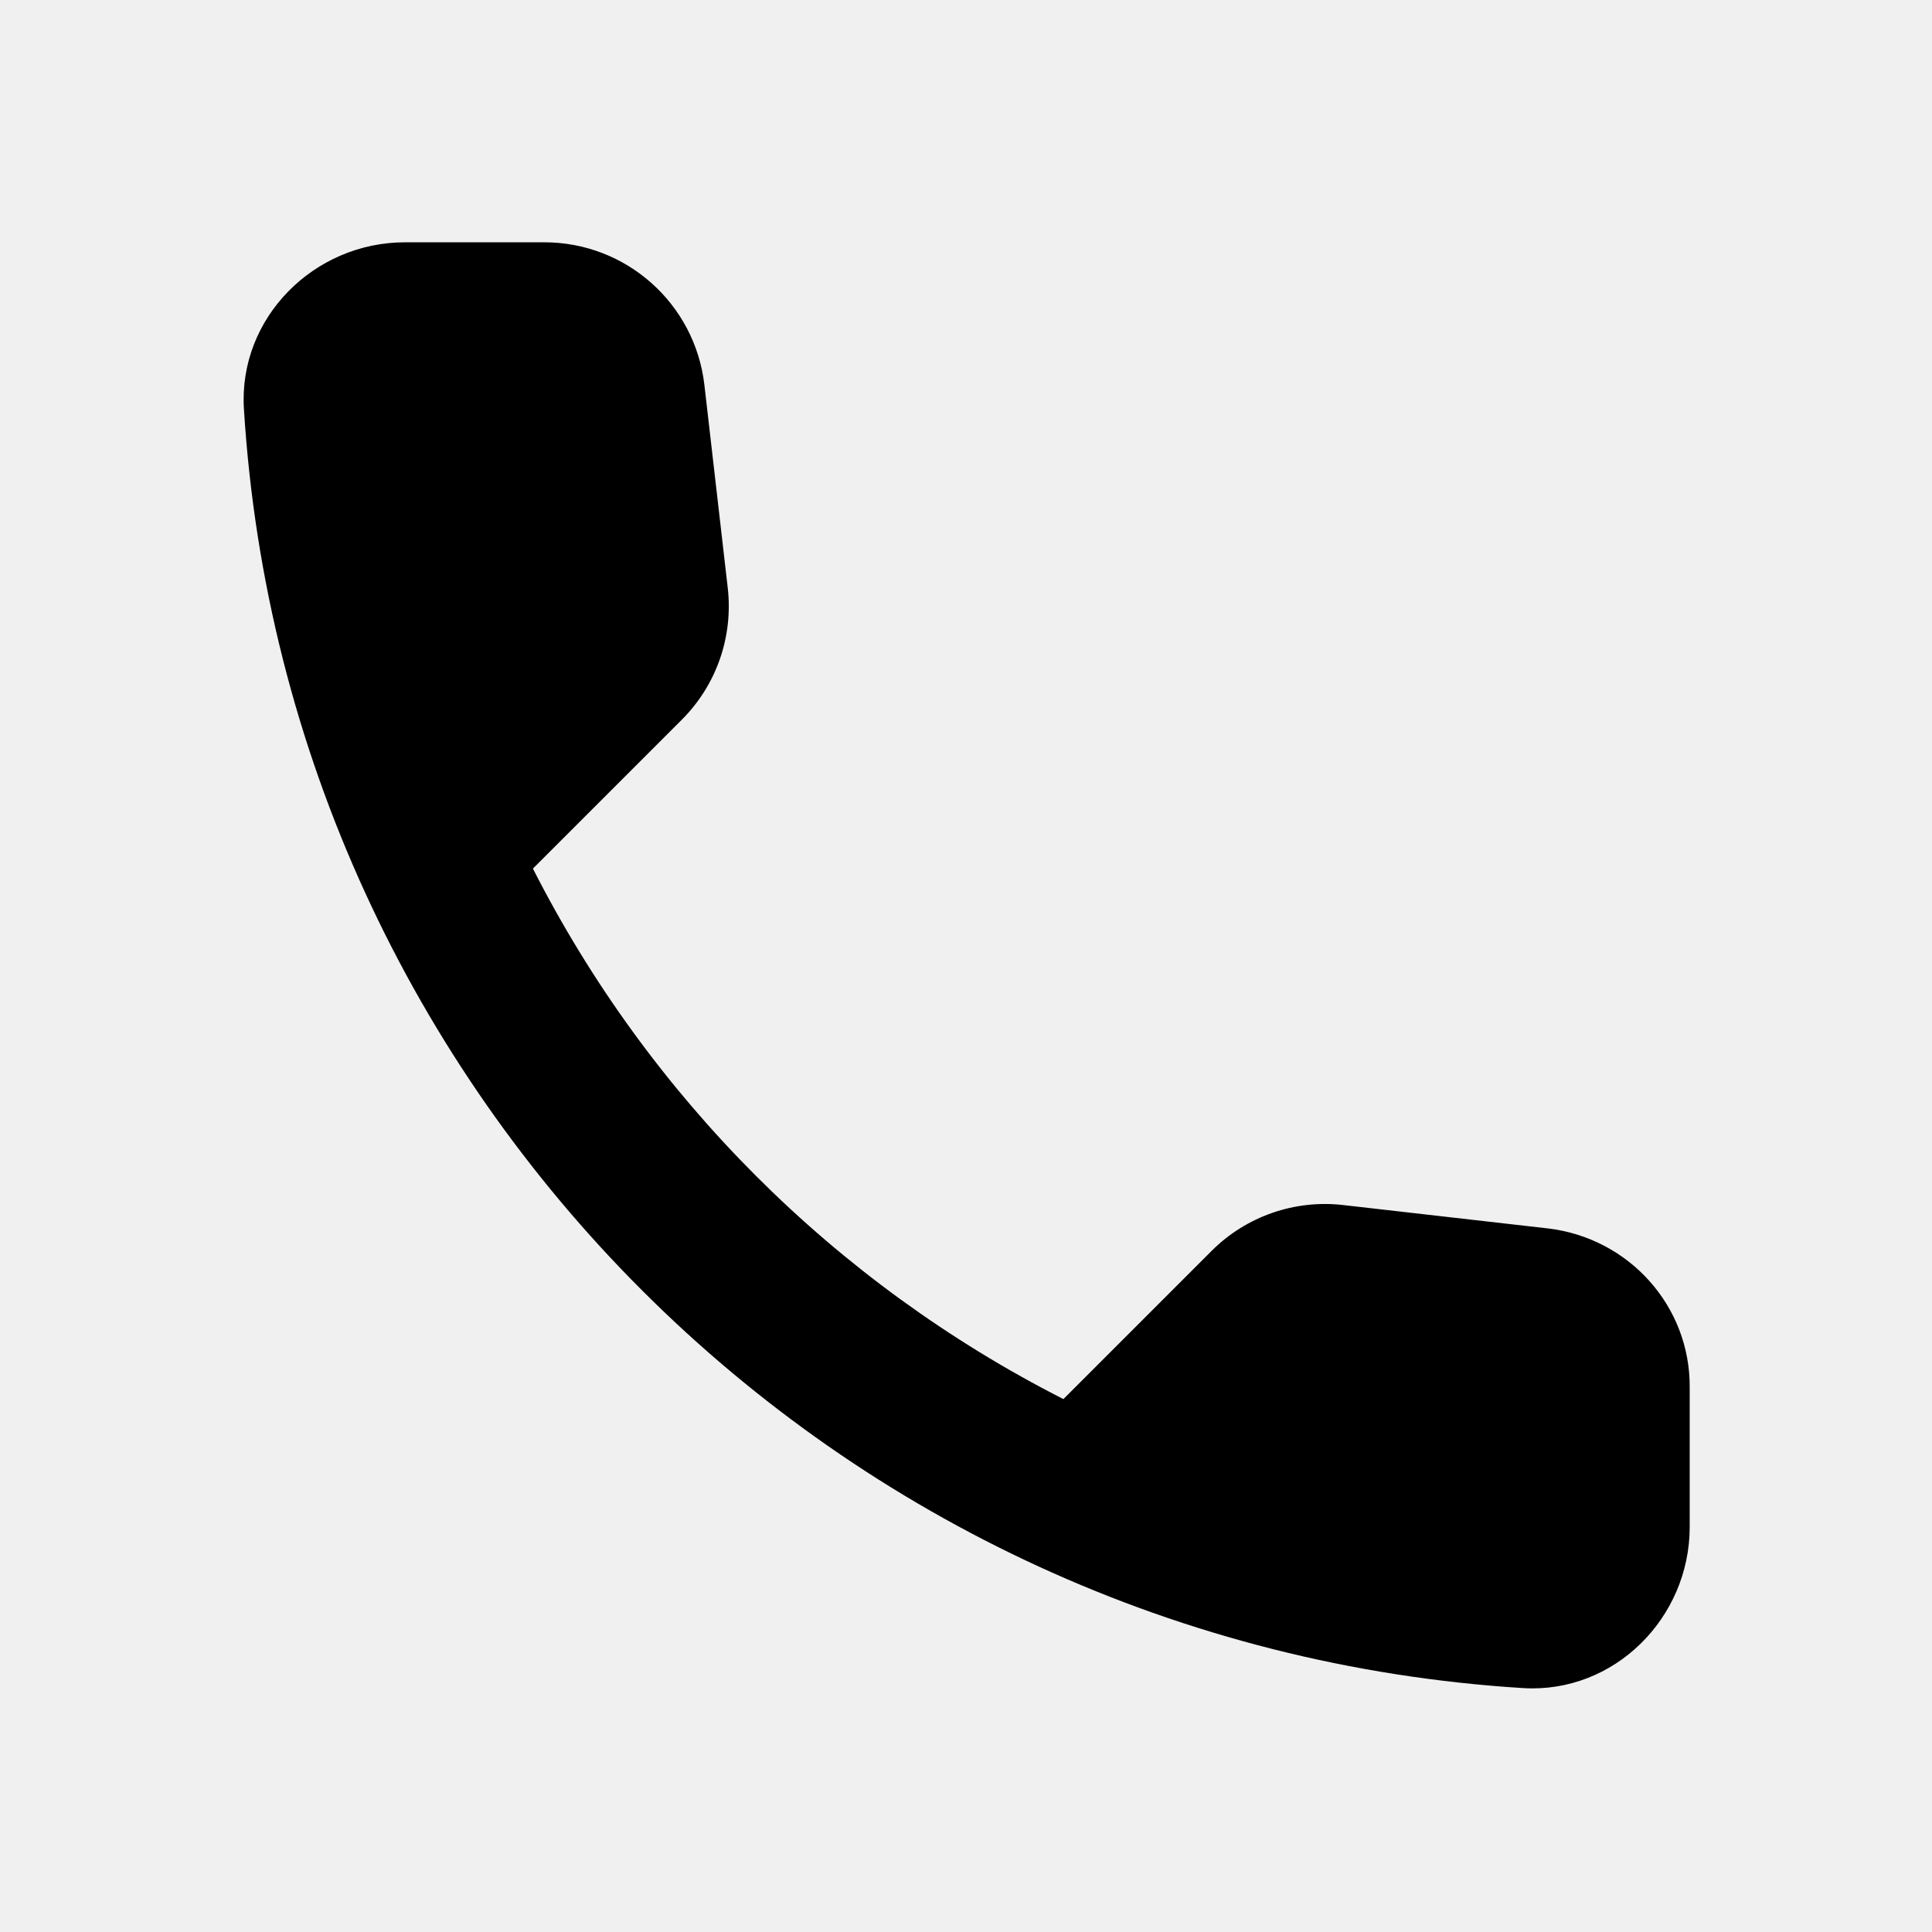
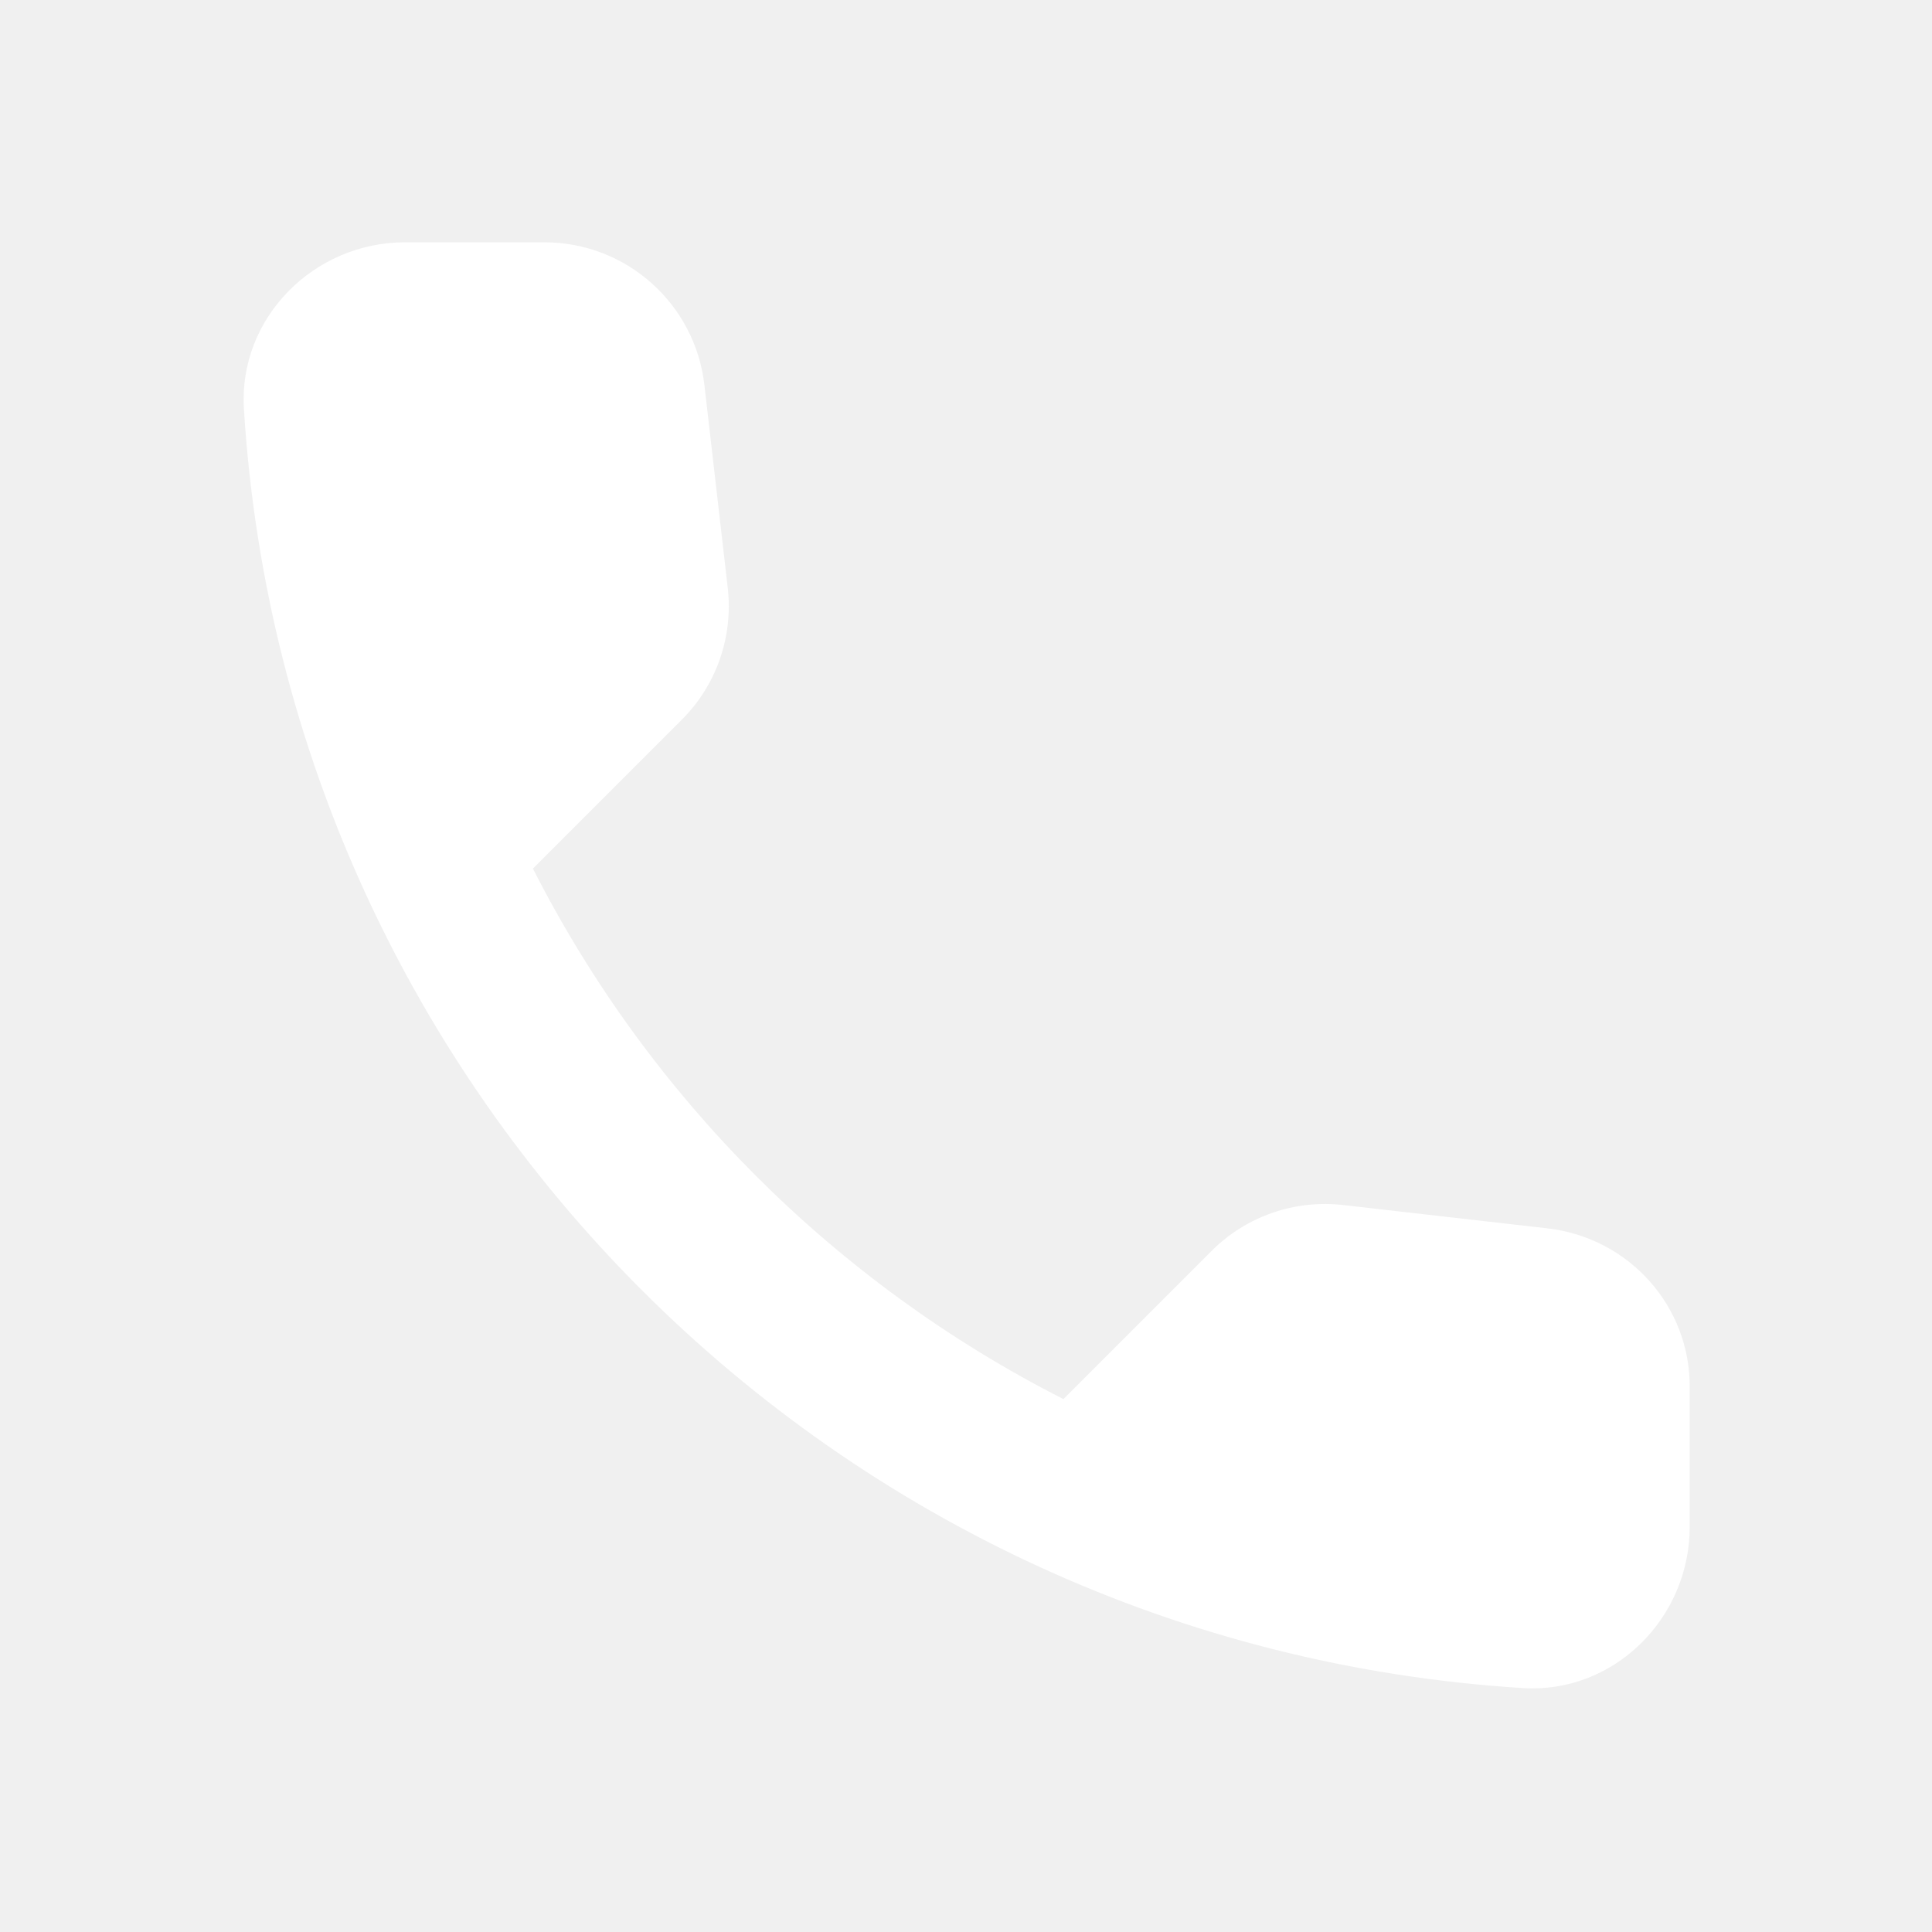
<svg xmlns="http://www.w3.org/2000/svg" id="SvgjsSvg1021" width="256" height="256" version="1.1">
  <defs id="SvgjsDefs1022" />
  <g id="SvgjsG1023">
    <svg viewBox="0 0 24 24" width="256" height="256">
      <path fill="none" d="M0 0h24v24H0V0z" />
-       <path d="m19.23 15.26-2.54-.29a1.99 1.99 0 0 0-1.64.57l-1.84 1.84a15.045 15.045 0 0 1-6.59-6.59l1.85-1.85c.43-.43.64-1.03.57-1.64l-.29-2.52a2.001 2.001 0 0 0-1.99-1.77H5.03c-1.13 0-2.07.94-2 2.07.53 8.54 7.36 15.36 15.89 15.89 1.13.07 2.07-.87 2.07-2v-1.73c.01-1.01-.75-1.86-1.76-1.98z" fill="#000000" class="color000 svgShape" />
+       <path d="m19.23 15.26-2.54-.29a1.99 1.99 0 0 0-1.64.57l-1.84 1.84a15.045 15.045 0 0 1-6.59-6.59l1.85-1.85c.43-.43.64-1.03.57-1.64l-.29-2.52a2.001 2.001 0 0 0-1.99-1.77H5.03c-1.13 0-2.07.94-2 2.07.53 8.54 7.36 15.36 15.89 15.89 1.13.07 2.07-.87 2.07-2v-1.73c.01-1.01-.75-1.86-1.76-1.98z" fill="#fff" class="color000 svgShape" />
    </svg>
  </g>
</svg>
